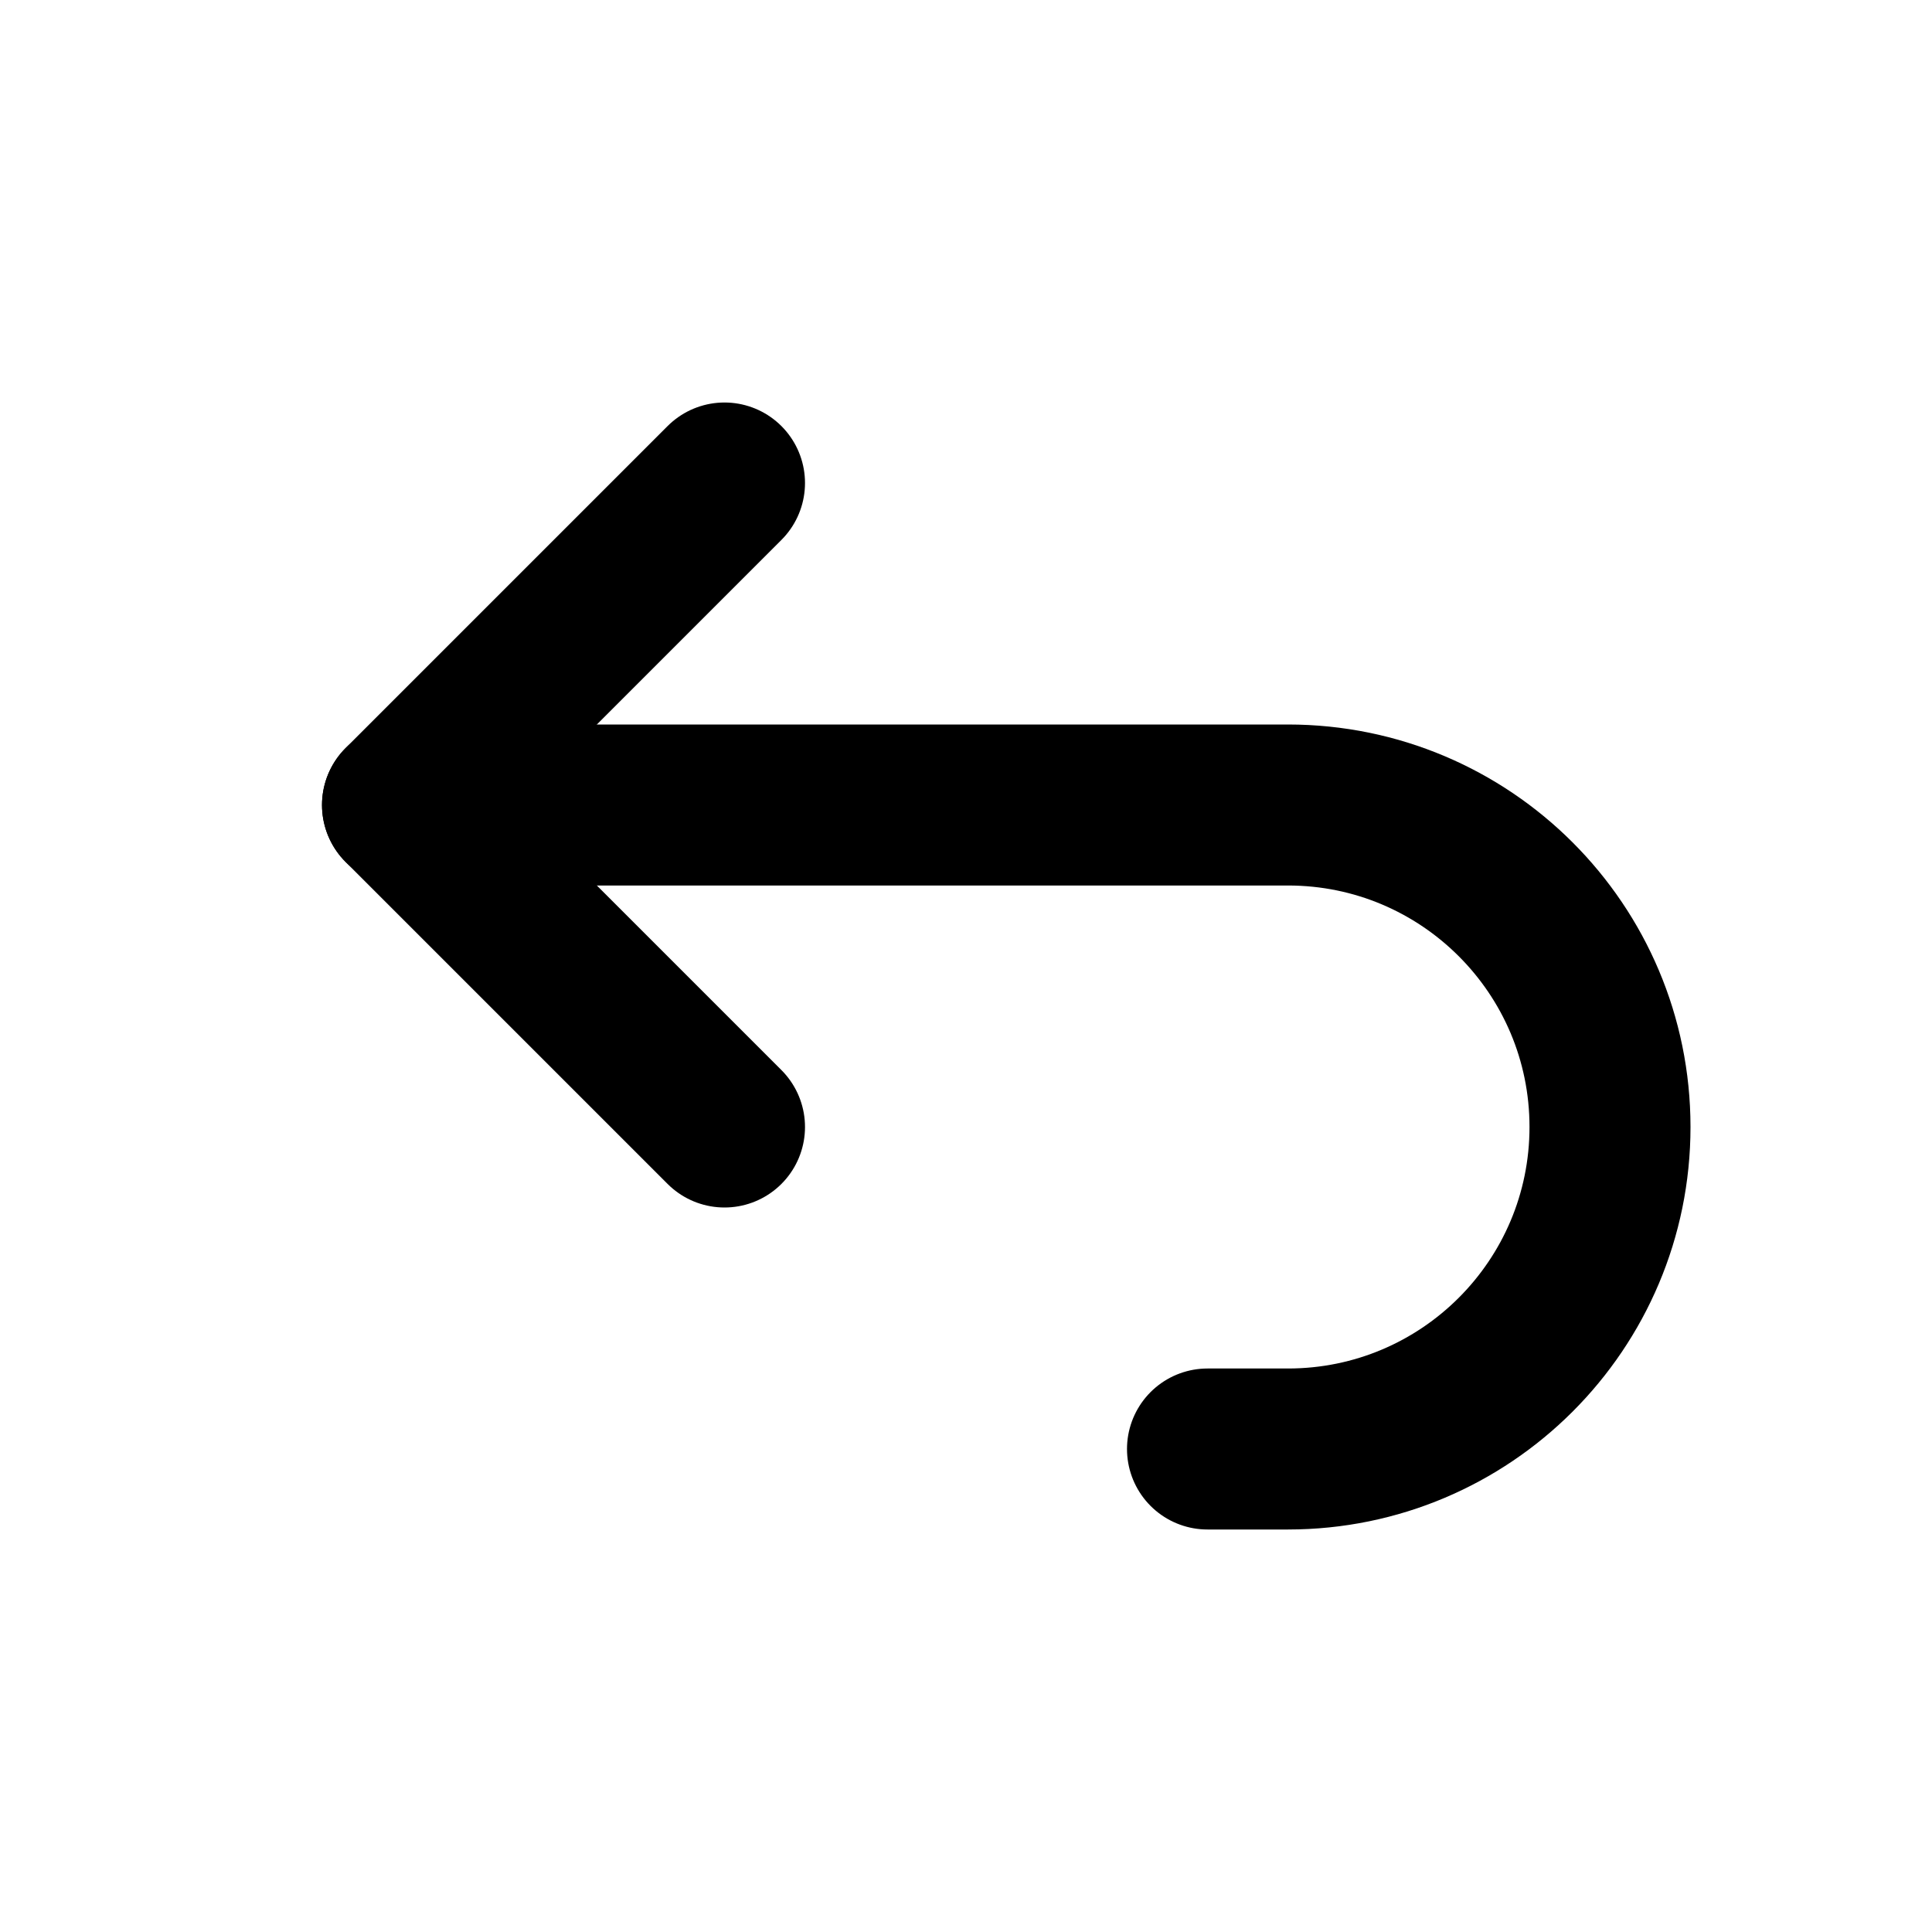
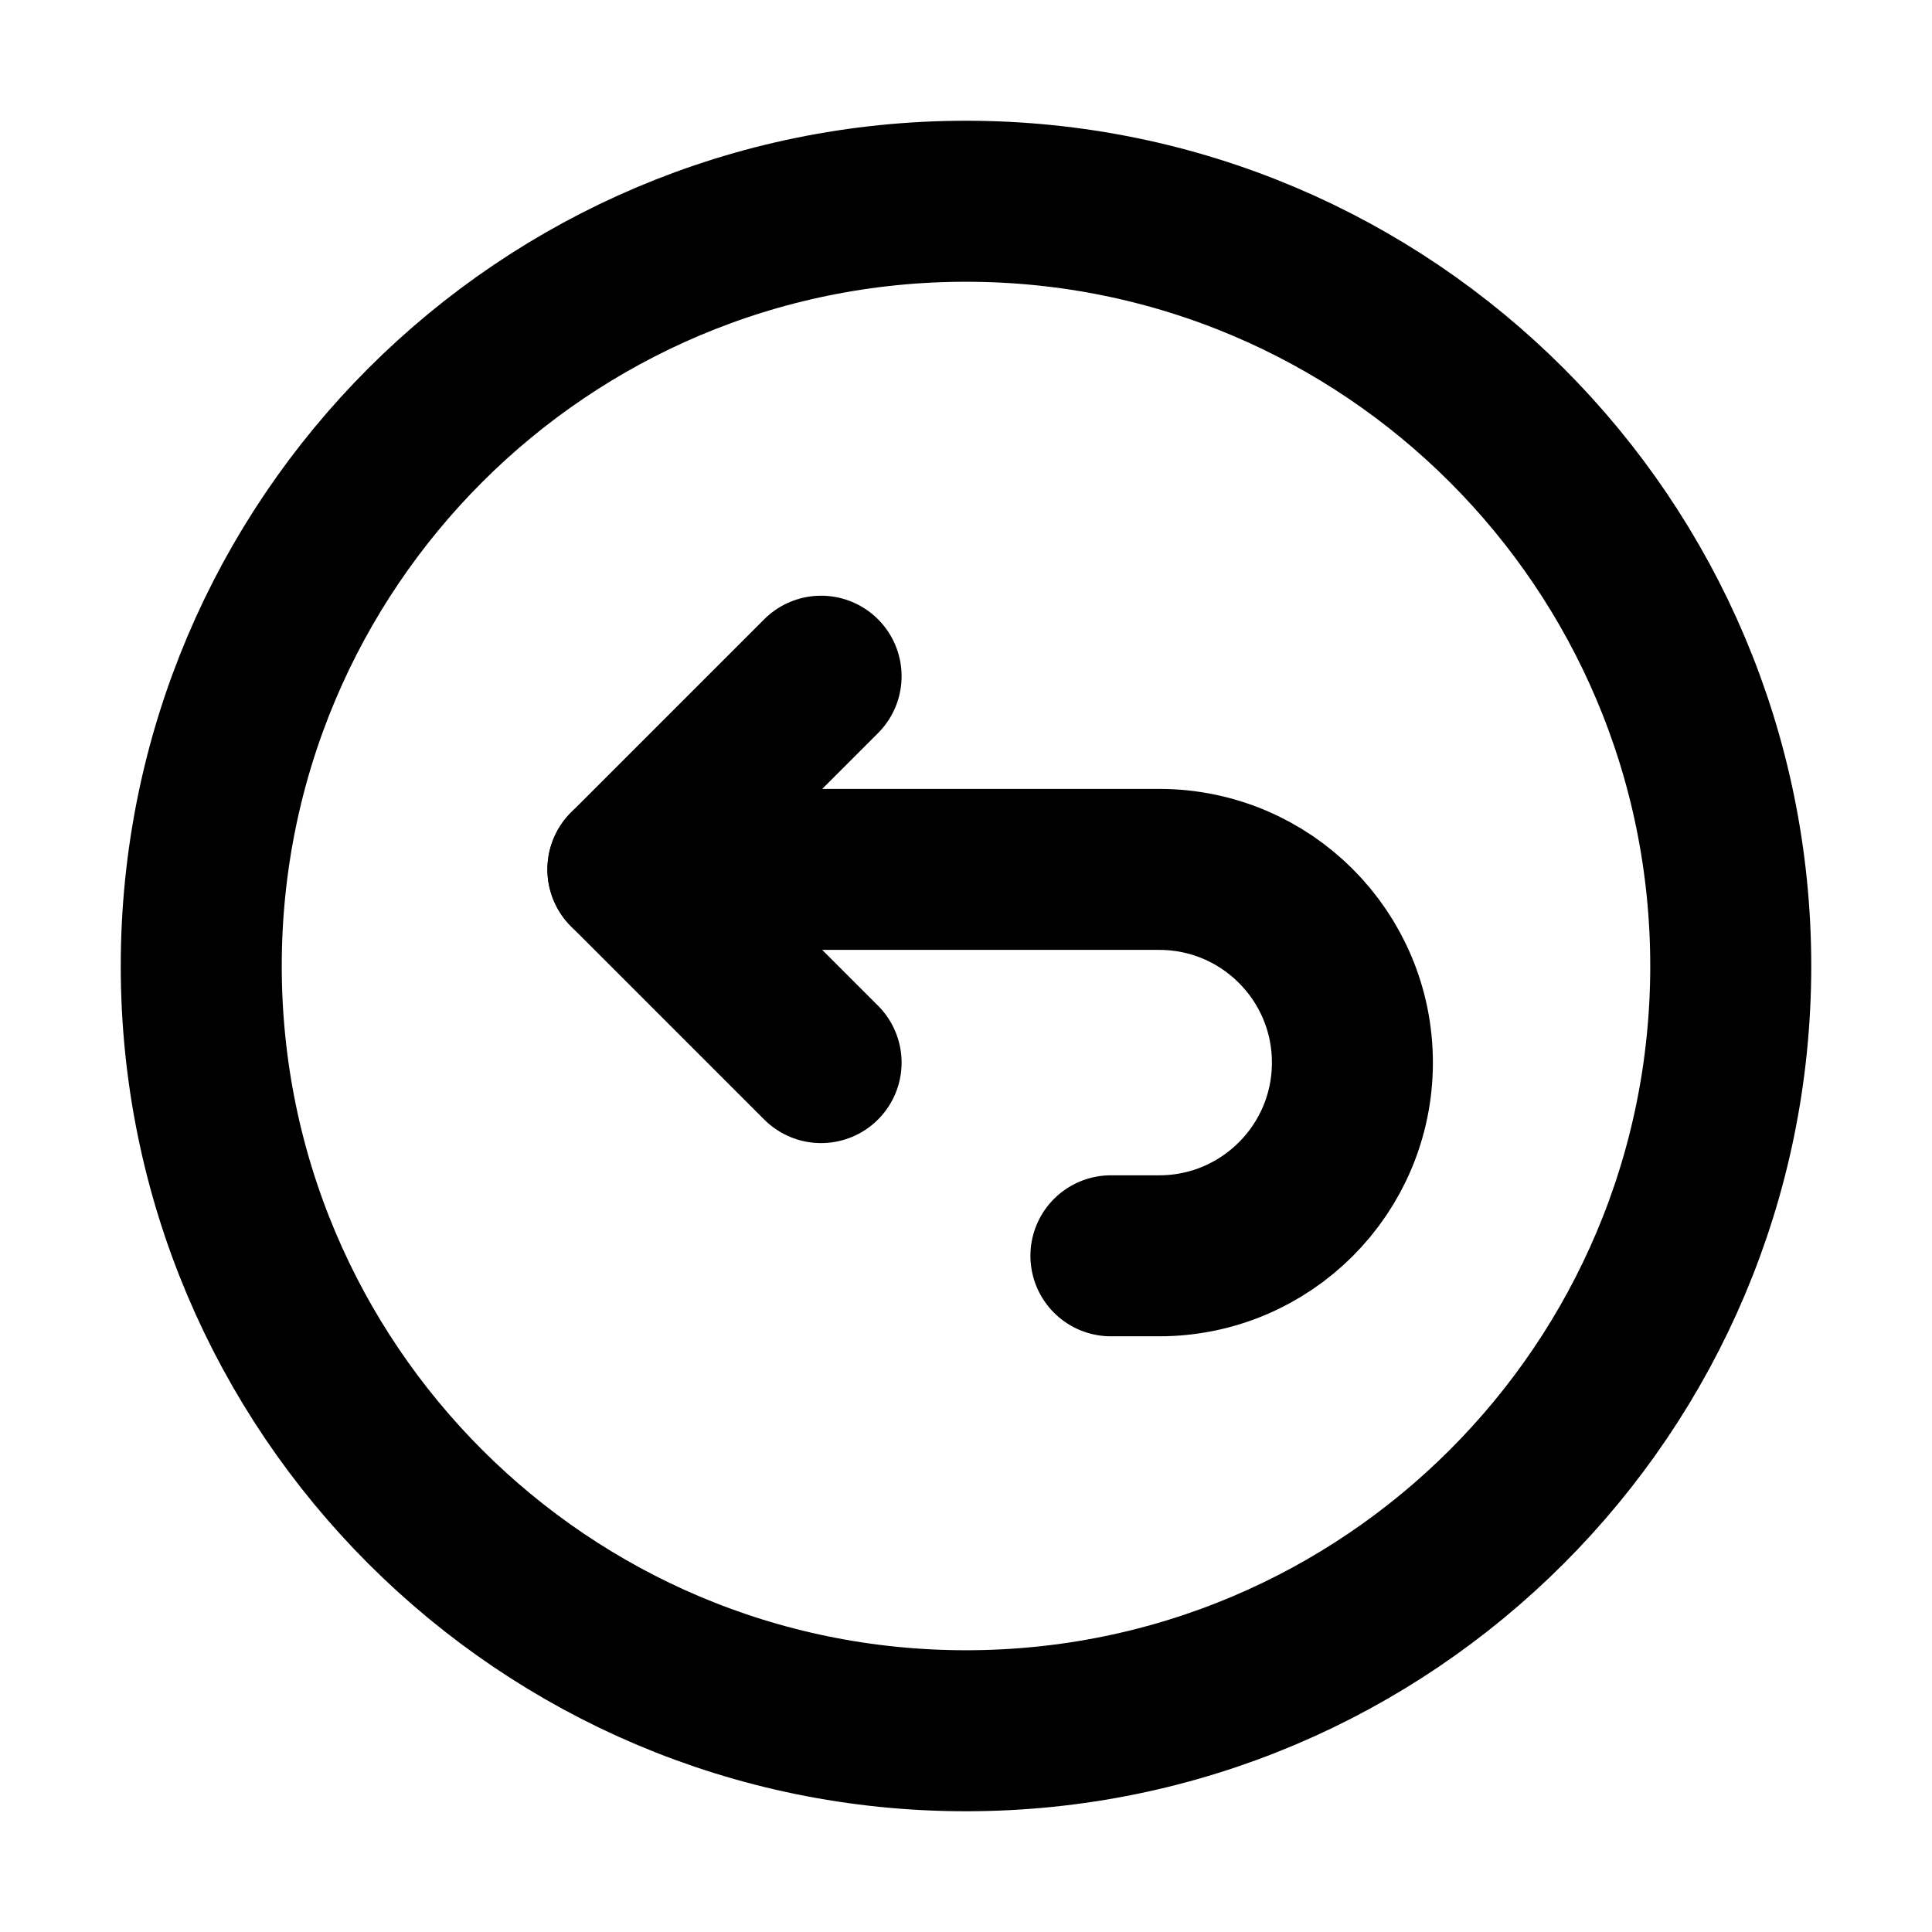
<svg xmlns="http://www.w3.org/2000/svg" width="24" height="24" viewBox="0 0 24 24" fill="none" stroke="currentColor" stroke-width="2" stroke-linecap="round" stroke-linejoin="round" class="icon icon-tabler icons-tabler-outline icon-tabler-arrow-back-up">
-   <path stroke="none" d="M0 0h24v24H0z" fill="none" />
-   <circle class="wl-fill" stroke="none" cx="12" cy="12" r="8" />
-   <path d="M9 14l-4 -4l4 -4" />
-   <path d="M5 10h11a4 4 0 1 1 0 8h-1" />
+   <circle class="wl-fill" stroke="none" cx="12" cy="12" r="9.5" />
+   <circle cx="12" cy="12" r="9.5" />
+   <g transform="translate(12 12) scale(0.6) translate(-12 -12)" stroke-width="3.333" fill="none">
+     <path d="M9 14l-4 -4l4 -4" />
+     <path d="M5 10h11a4 4 0 1 1 0 8h-1" />
+   </g>
</svg>
